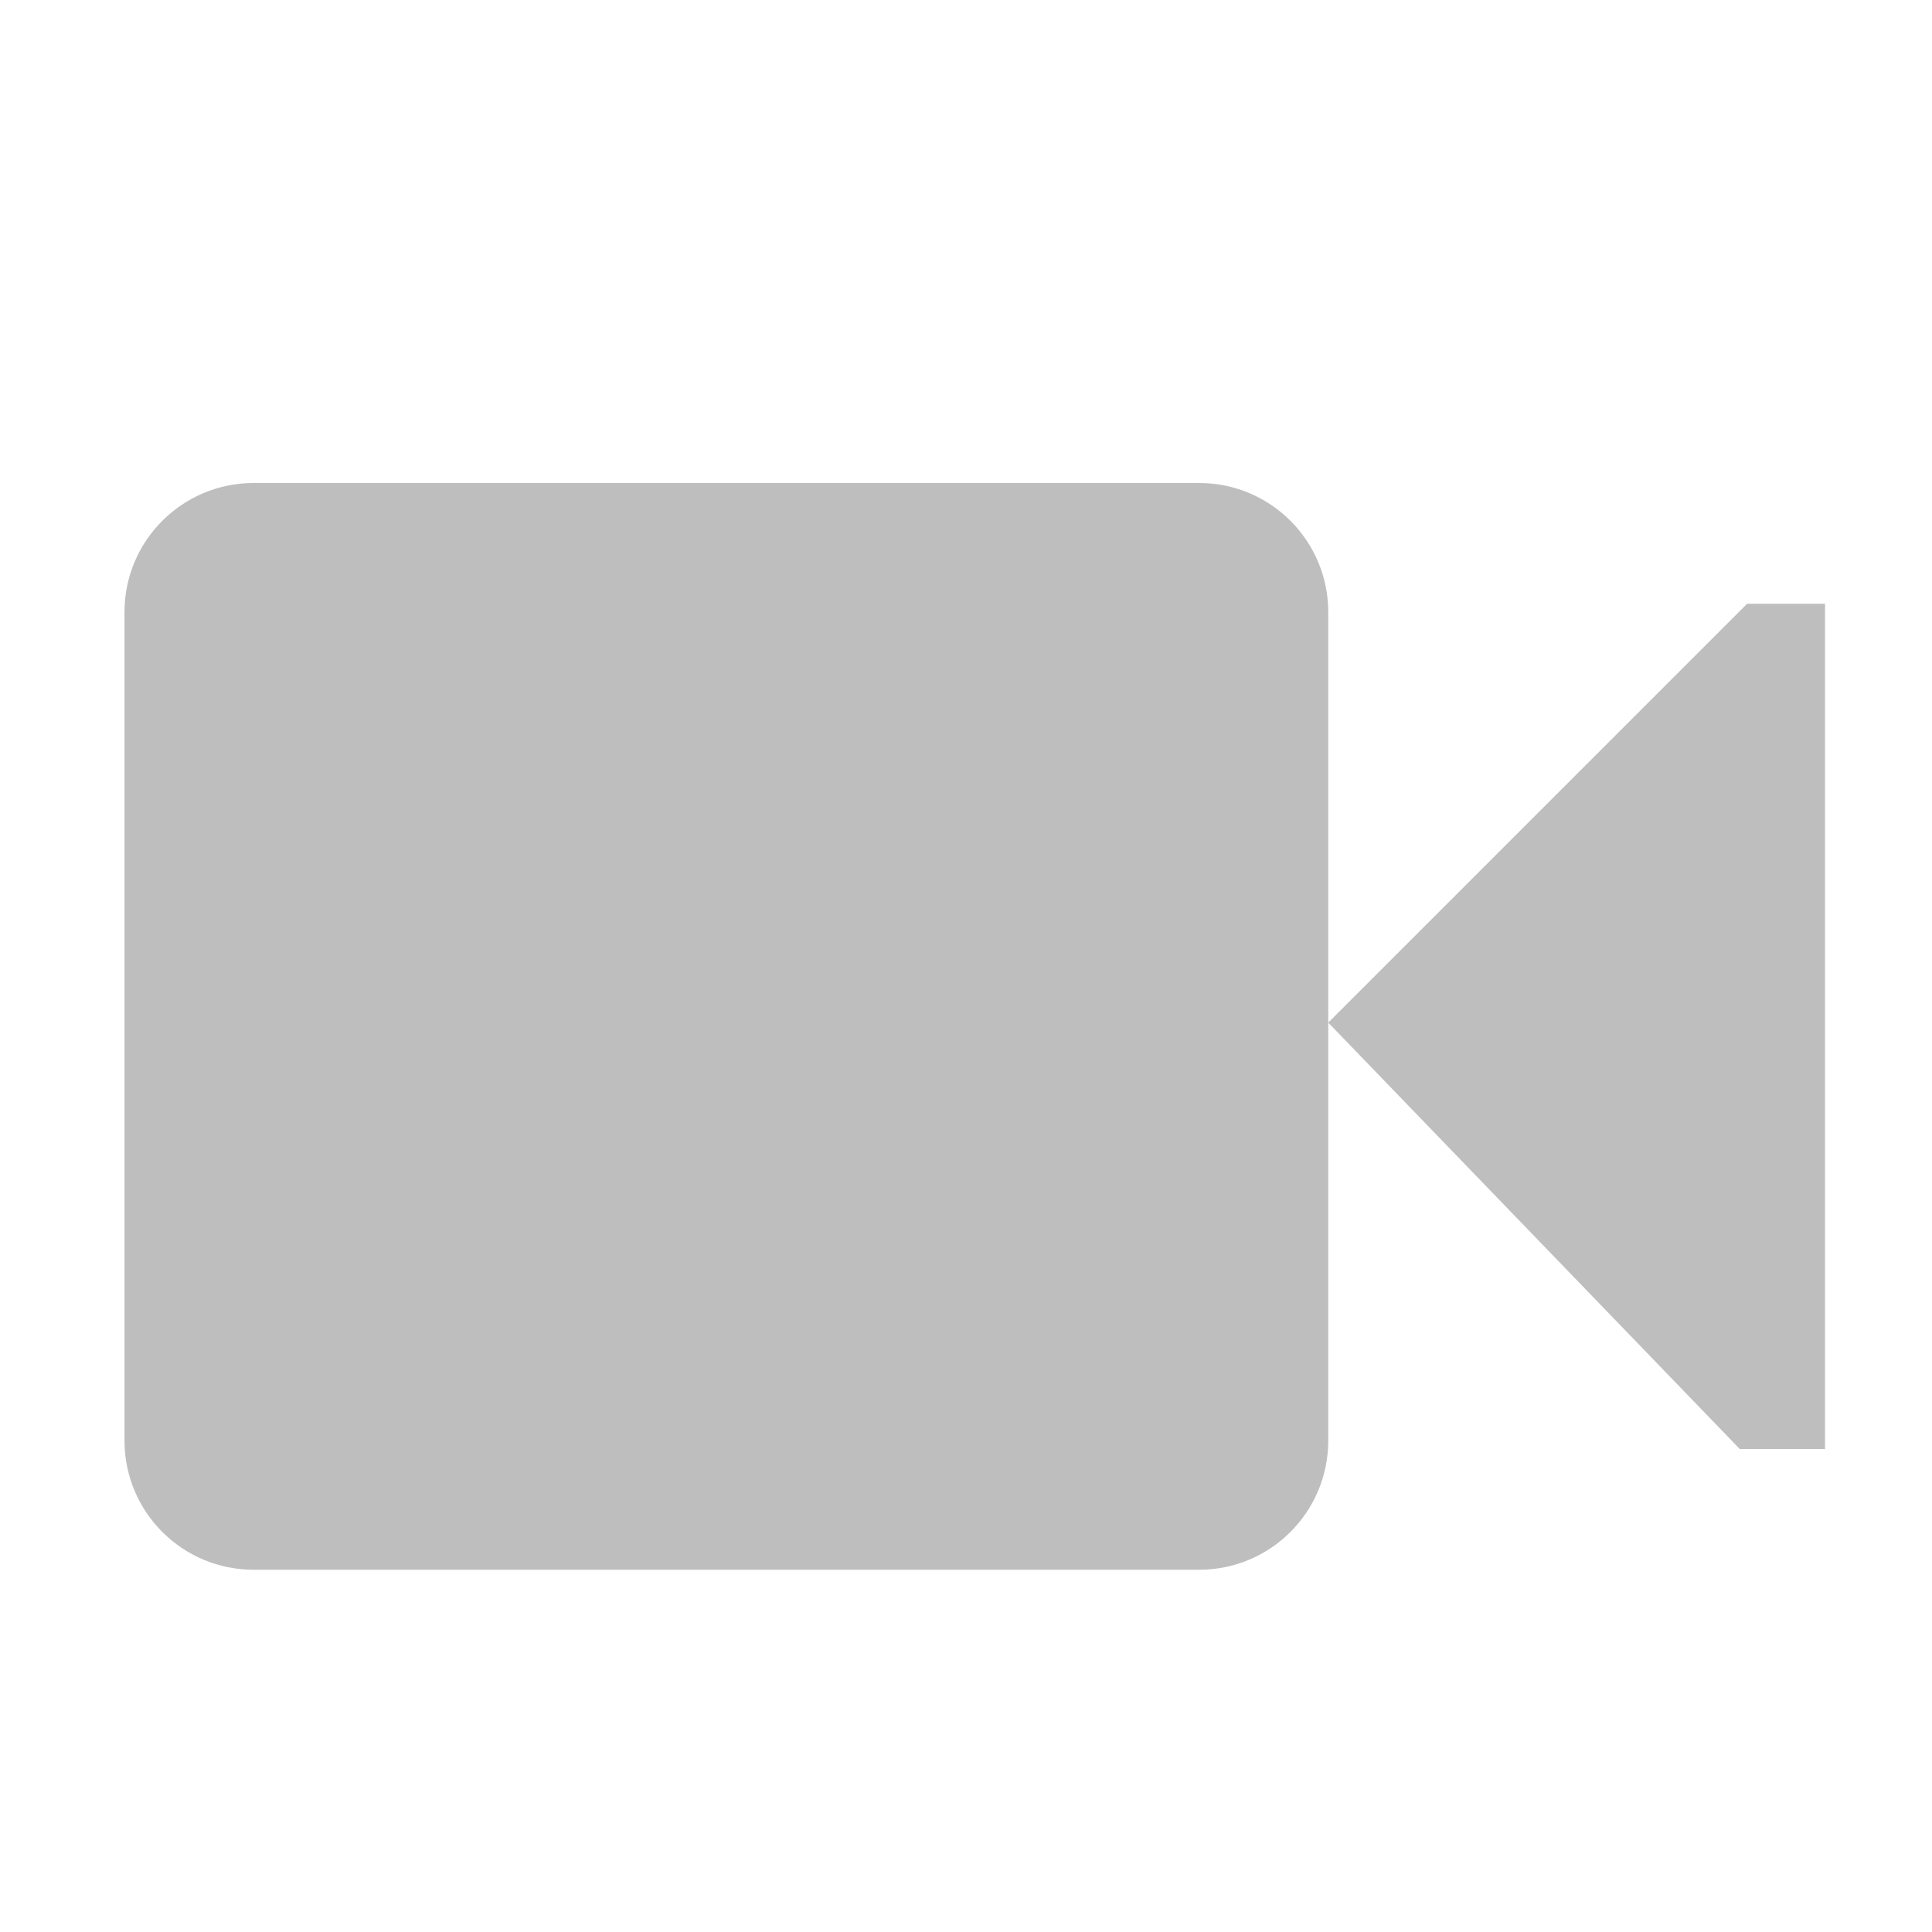
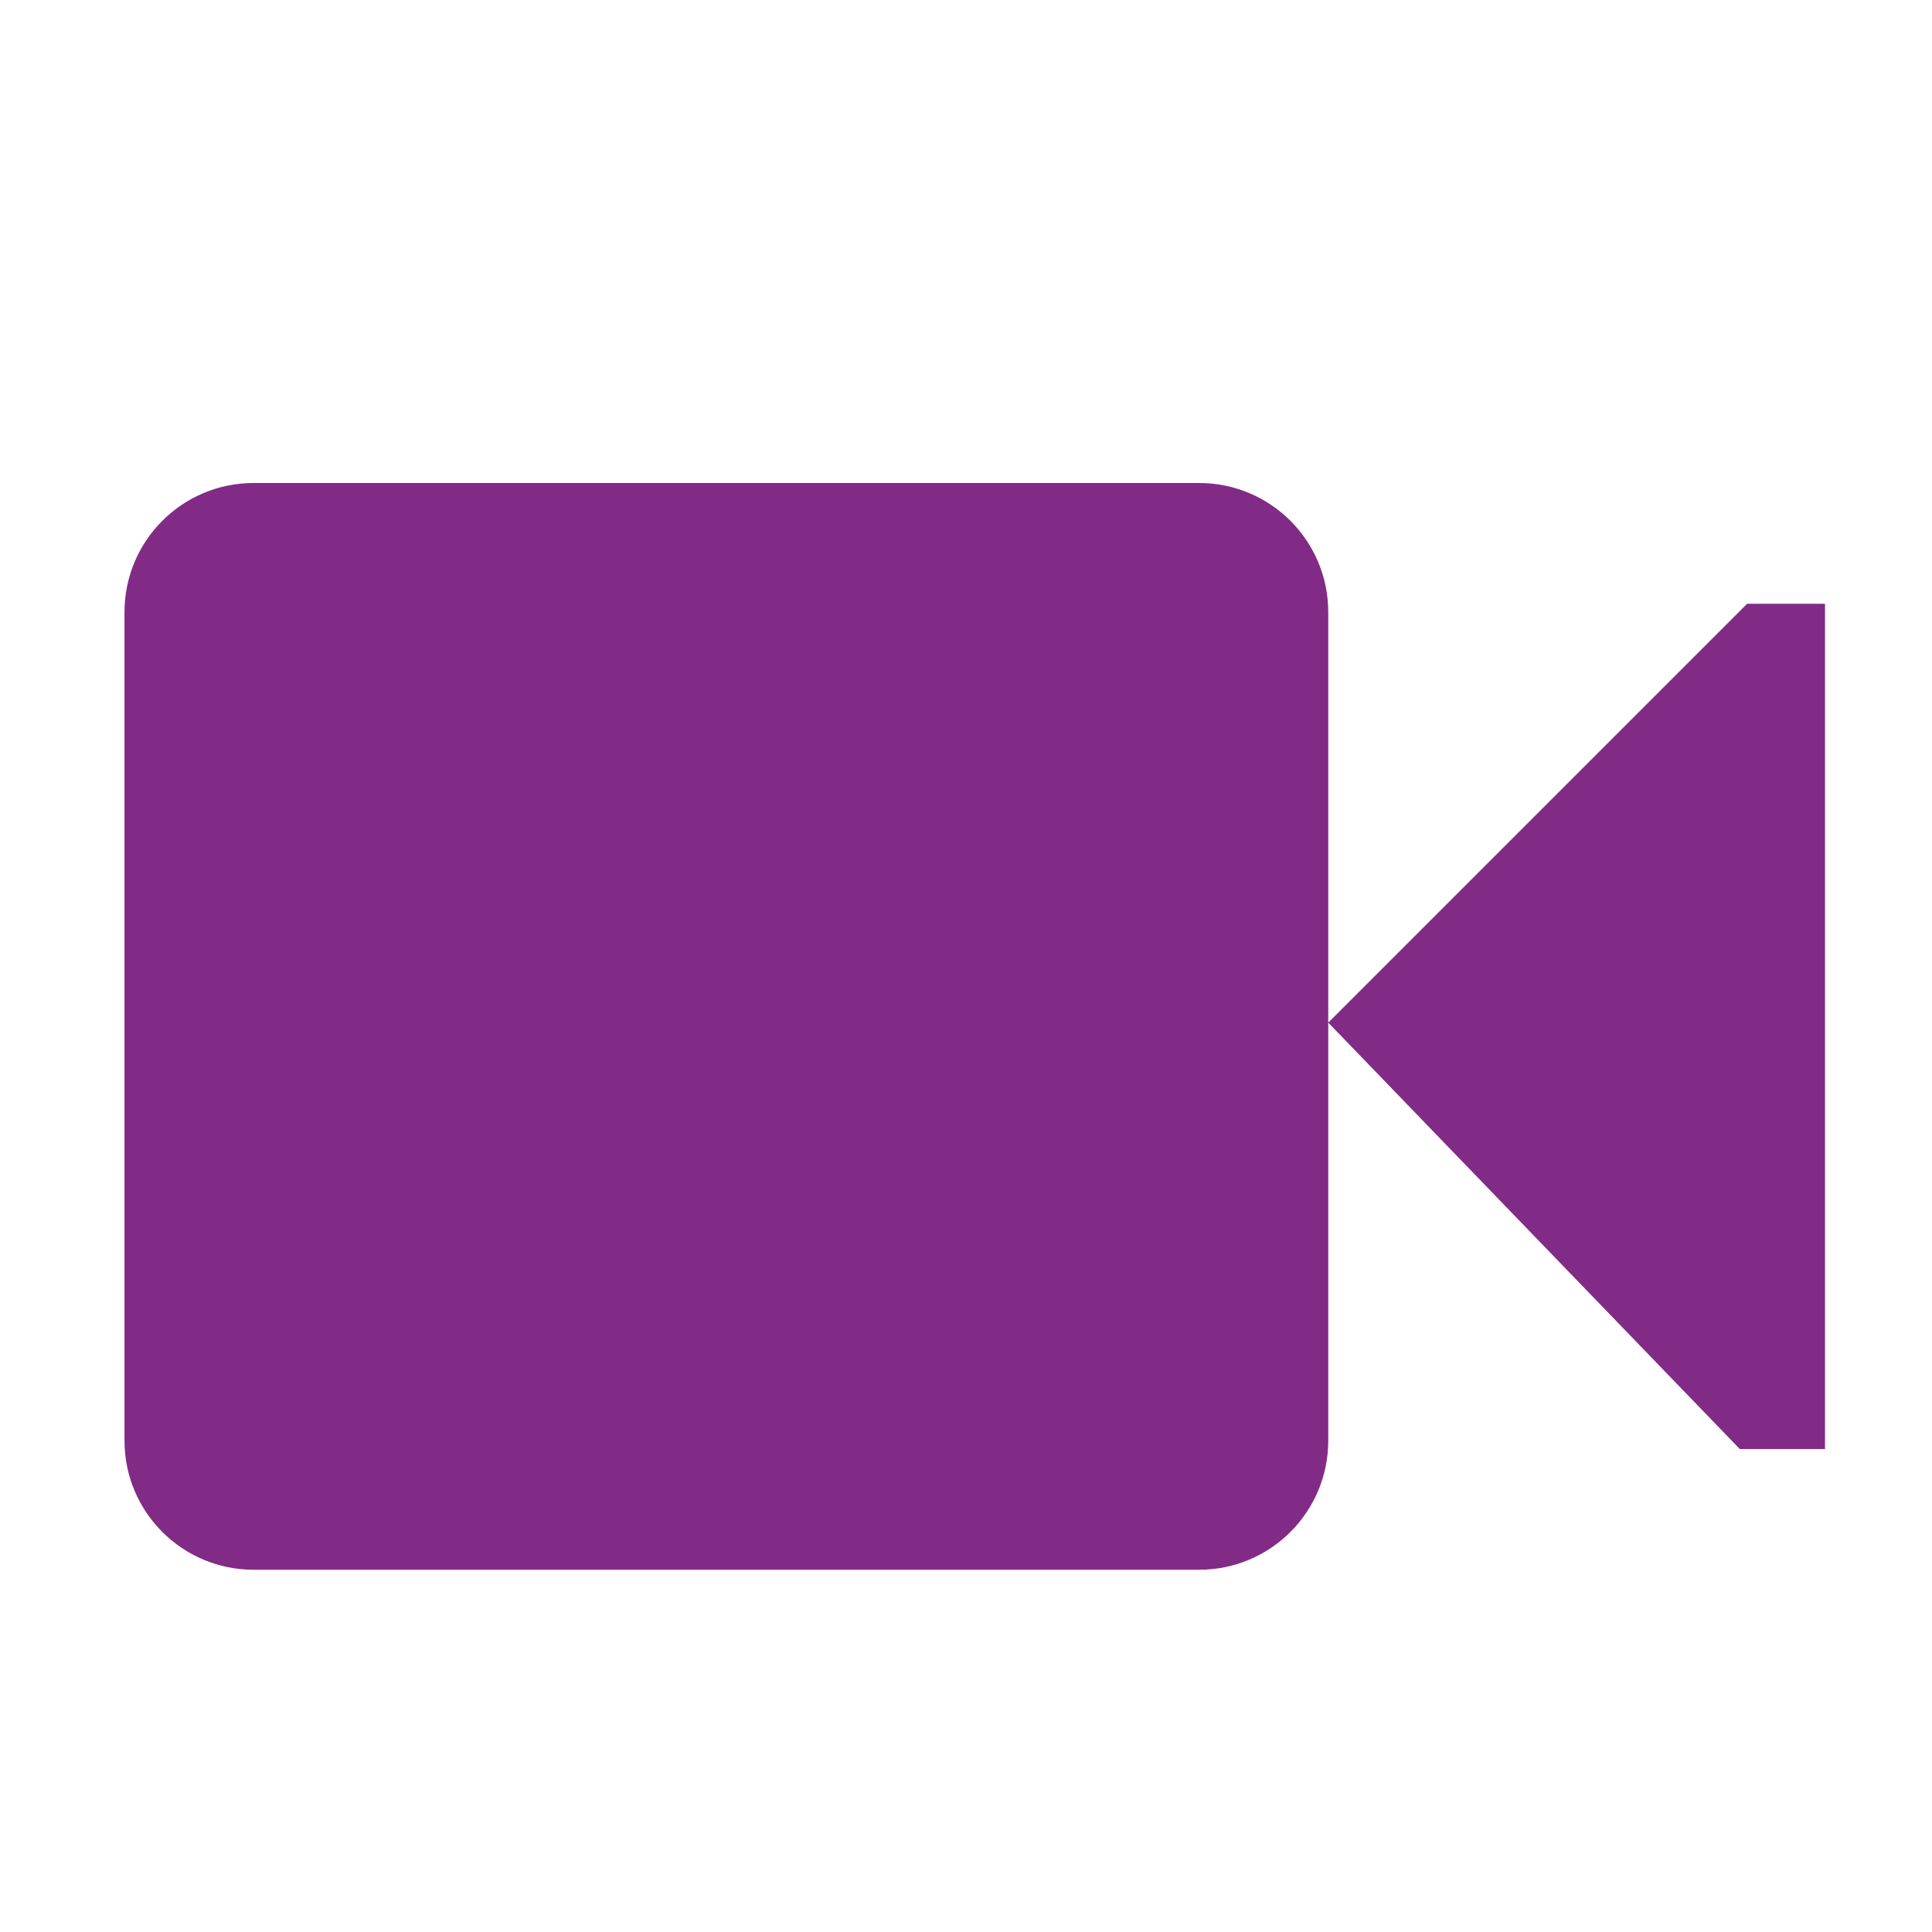
<svg xmlns="http://www.w3.org/2000/svg" id="svg7384" version="1.1" height="16" width="16">
  <defs id="defs7386" />
  <g transform="translate(-60,-338)" id="layer9" style="display:inline" />
-   <g transform="translate(-60,-338)" id="layer10">
-     <rect x="61.031" y="342" id="rect6844" rx="1.069" height="9" ry="1.069" width="9.969" style="color:#bebebe;fill:#bebebe;fill-opacity:1;stroke:none;stroke-width:1;marker:none;visibility:visible;display:inline;overflow:visible" />
-     <path d="M 71,346.469 74.469,343 l 0.645,0 0,7 -0.706,0 L 71,346.469 z" id="path6846" style="color:#bebebe;fill:#bebebe;fill-opacity:1;stroke:none;stroke-width:1;marker:none;visibility:visible;display:inline;overflow:visible" />
+   <g transform="translate(-60,-338)" id="layer10" style="fill:#822b86;fill-opacity:1">
+     <rect x="61.031" y="342" id="rect6844" rx="1.069" height="9" ry="1.069" width="9.969" style="color:#bebebe;fill:#822b86;fill-opacity:1;stroke:none;stroke-width:1;marker:none;visibility:visible;display:inline;overflow:visible" />
+     <path d="M 71,346.469 74.469,343 l 0.645,0 0,7 -0.706,0 L 71,346.469 z" id="path6846" style="color:#bebebe;fill:#822b86;fill-opacity:1;stroke:none;stroke-width:1;marker:none;visibility:visible;display:inline;overflow:visible" />
  </g>
  <g transform="translate(-60,-338)" id="layer11" />
  <g transform="translate(-60,-338)" id="layer12" />
  <g transform="translate(-60,-338)" id="layer13" />
  <g transform="translate(-60,-338)" id="layer14" />
  <g transform="translate(-60,-338)" id="layer15" />
</svg>
